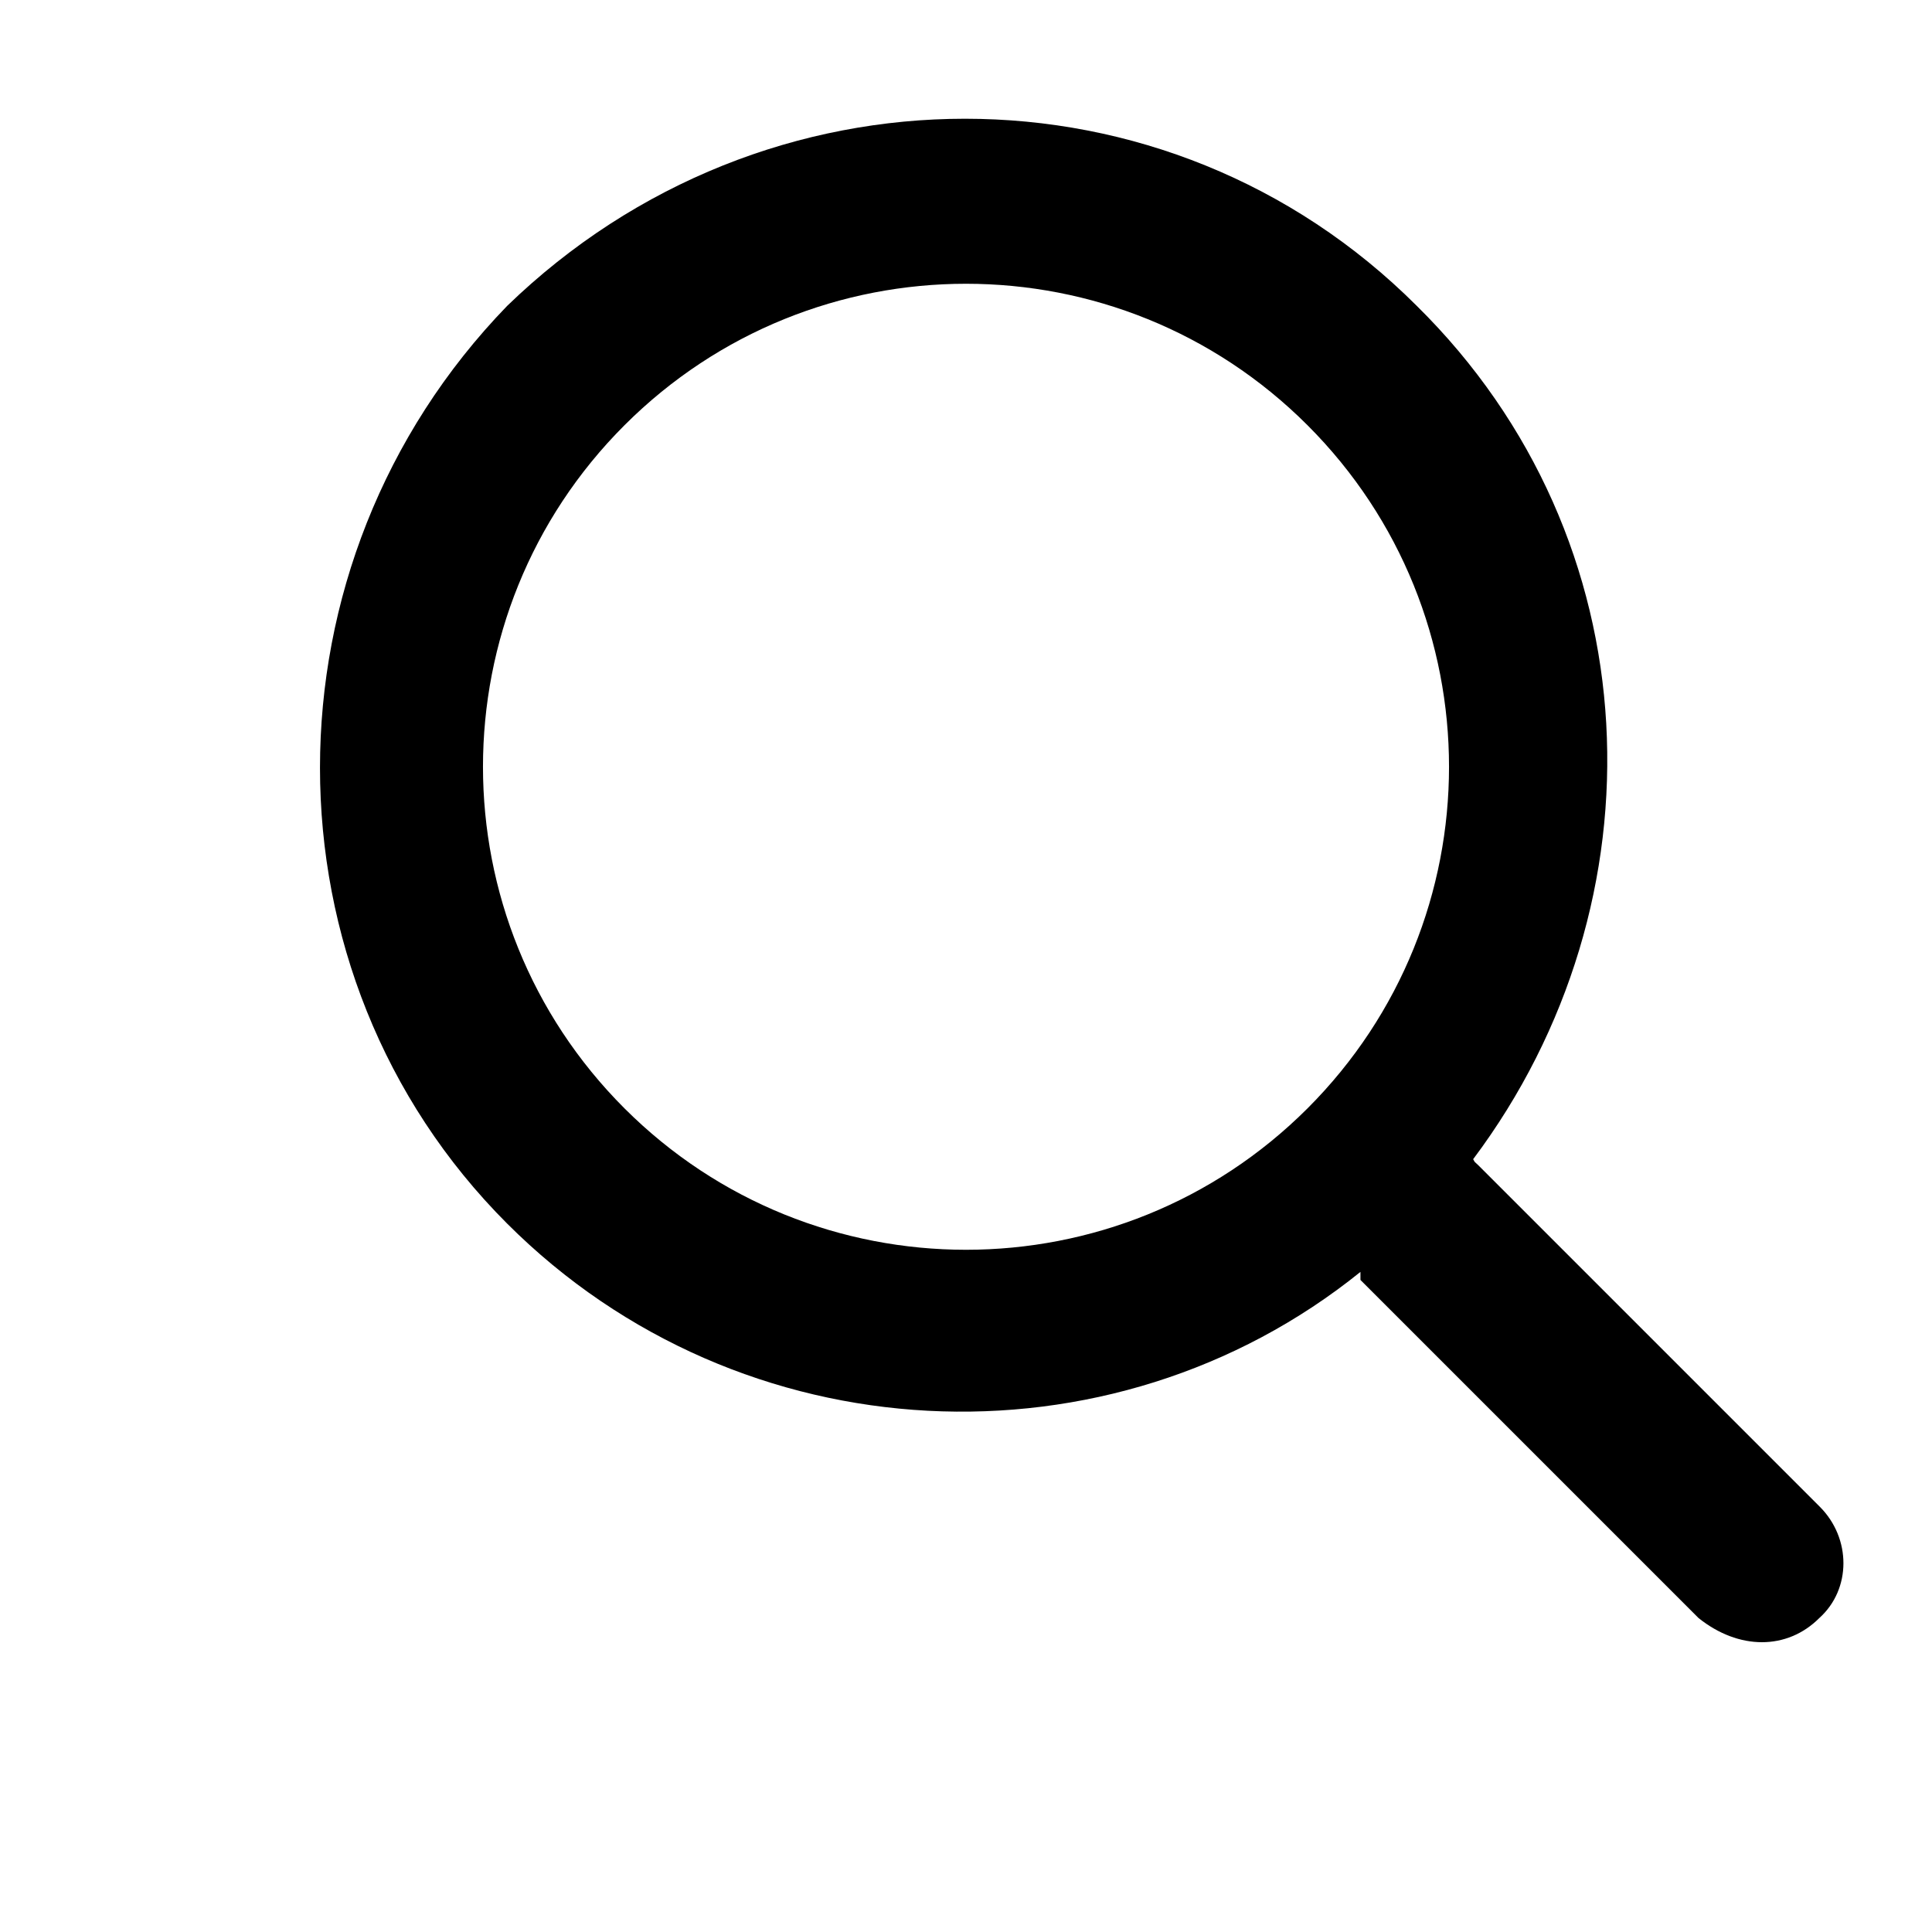
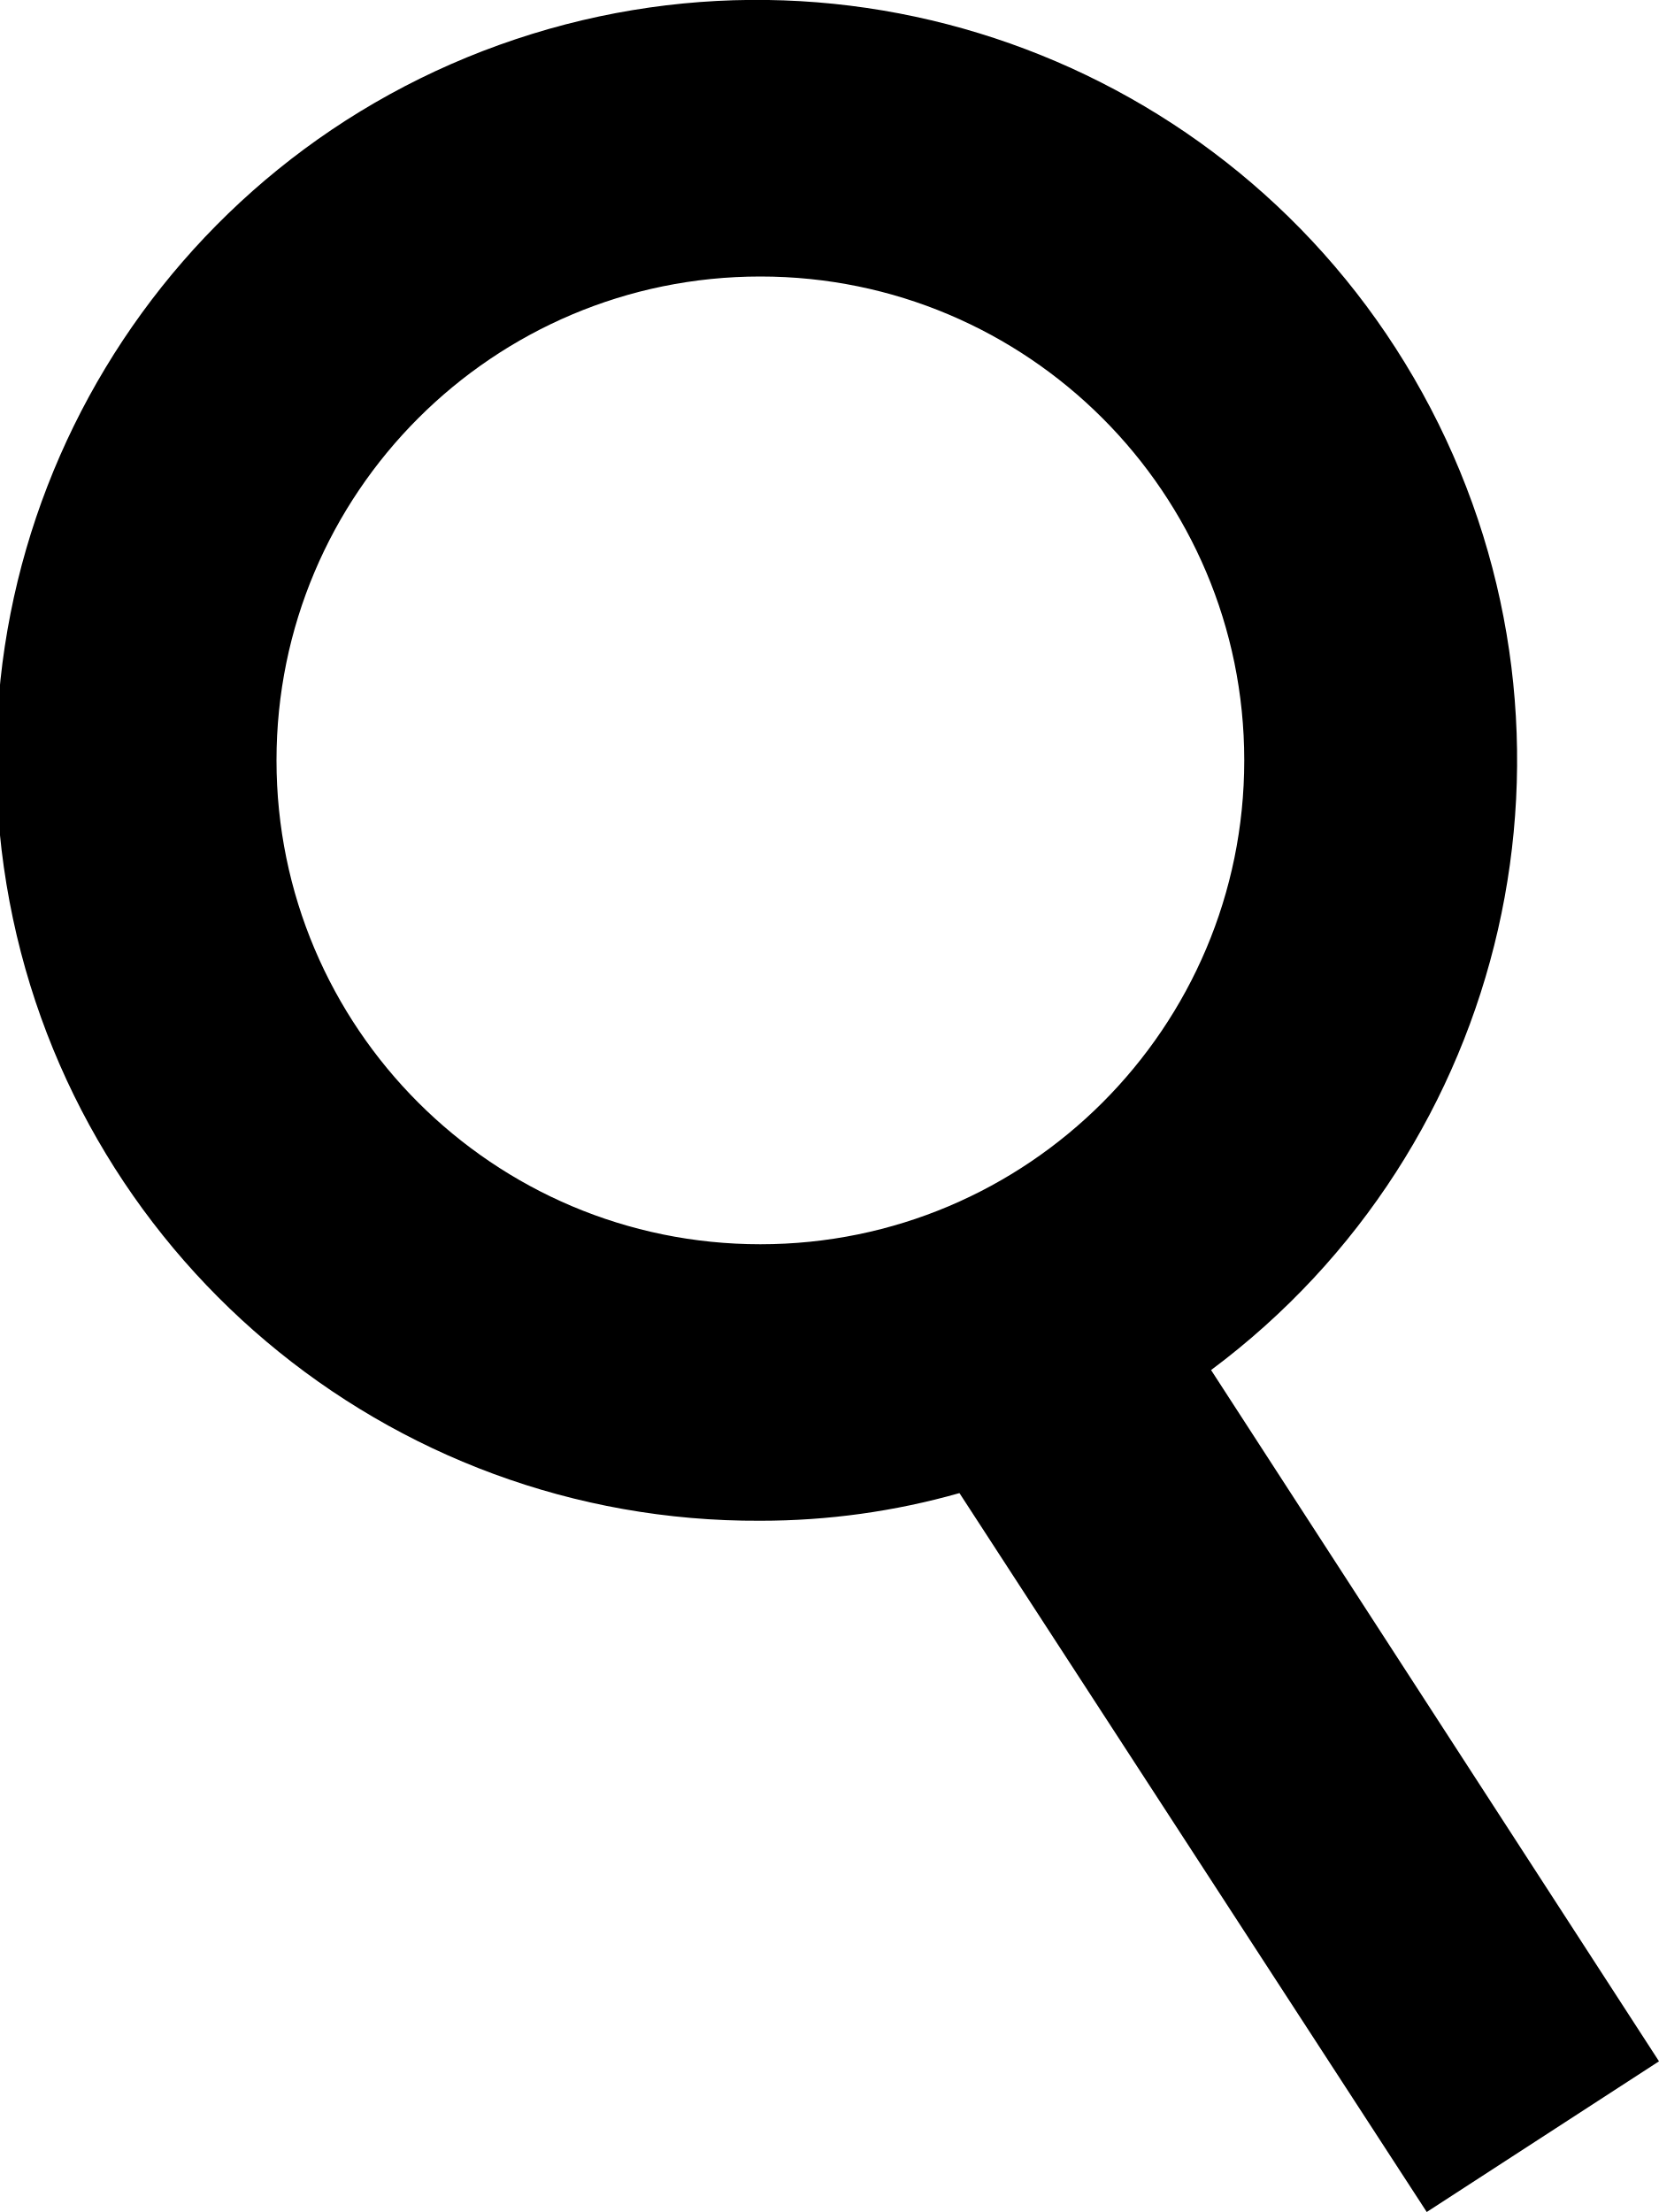
- <svg xmlns="http://www.w3.org/2000/svg" width="24" height="24" viewBox="0 0 24 24" fill="none">
-   <path fill-rule="evenodd" clip-rule="evenodd" d="M18.3 14.4C20.7 11.2 20.542 6.7 17.6 3.8C14.5 0.7 9.5 0.7 6.3 3.8C3.2 7 3.2 12.1 6.3 15.2C9.2 18.1 13.8 18.3 16.9 15.8C16.9 15.9 16.9 15.9 16.9 15.9L21.1 20.1C21.6 20.5 22.2 20.5 22.6 20.1C23 19.741 22.997 19.108 22.607 18.718L18.364 14.475C18.349 14.46 18.334 14.446 18.319 14.433ZM16.243 5.283C18.586 7.626 18.586 11.425 16.243 13.768C13.899 16.111 10.101 16.111 7.757 13.768C5.414 11.425 5.414 7.626 7.757 5.283C10.101 2.939 13.899 2.939 16.243 5.283Z" fill="currentColor" />
+ <svg xmlns="http://www.w3.org/2000/svg" class="search-icon tmg-svg-icon" viewBox="0 0 12 16">
+   <path d="M12,14.91l-3.24-5A5.5,5.5,0,1,0,5.5,11a5.27,5.27,0,0,0,1.44-.2L10.32,16ZM2,5.5A3.5,3.5,0,1,1,5.5,9,3.5,3.5,0,0,1,2,5.5Z" />
</svg>
